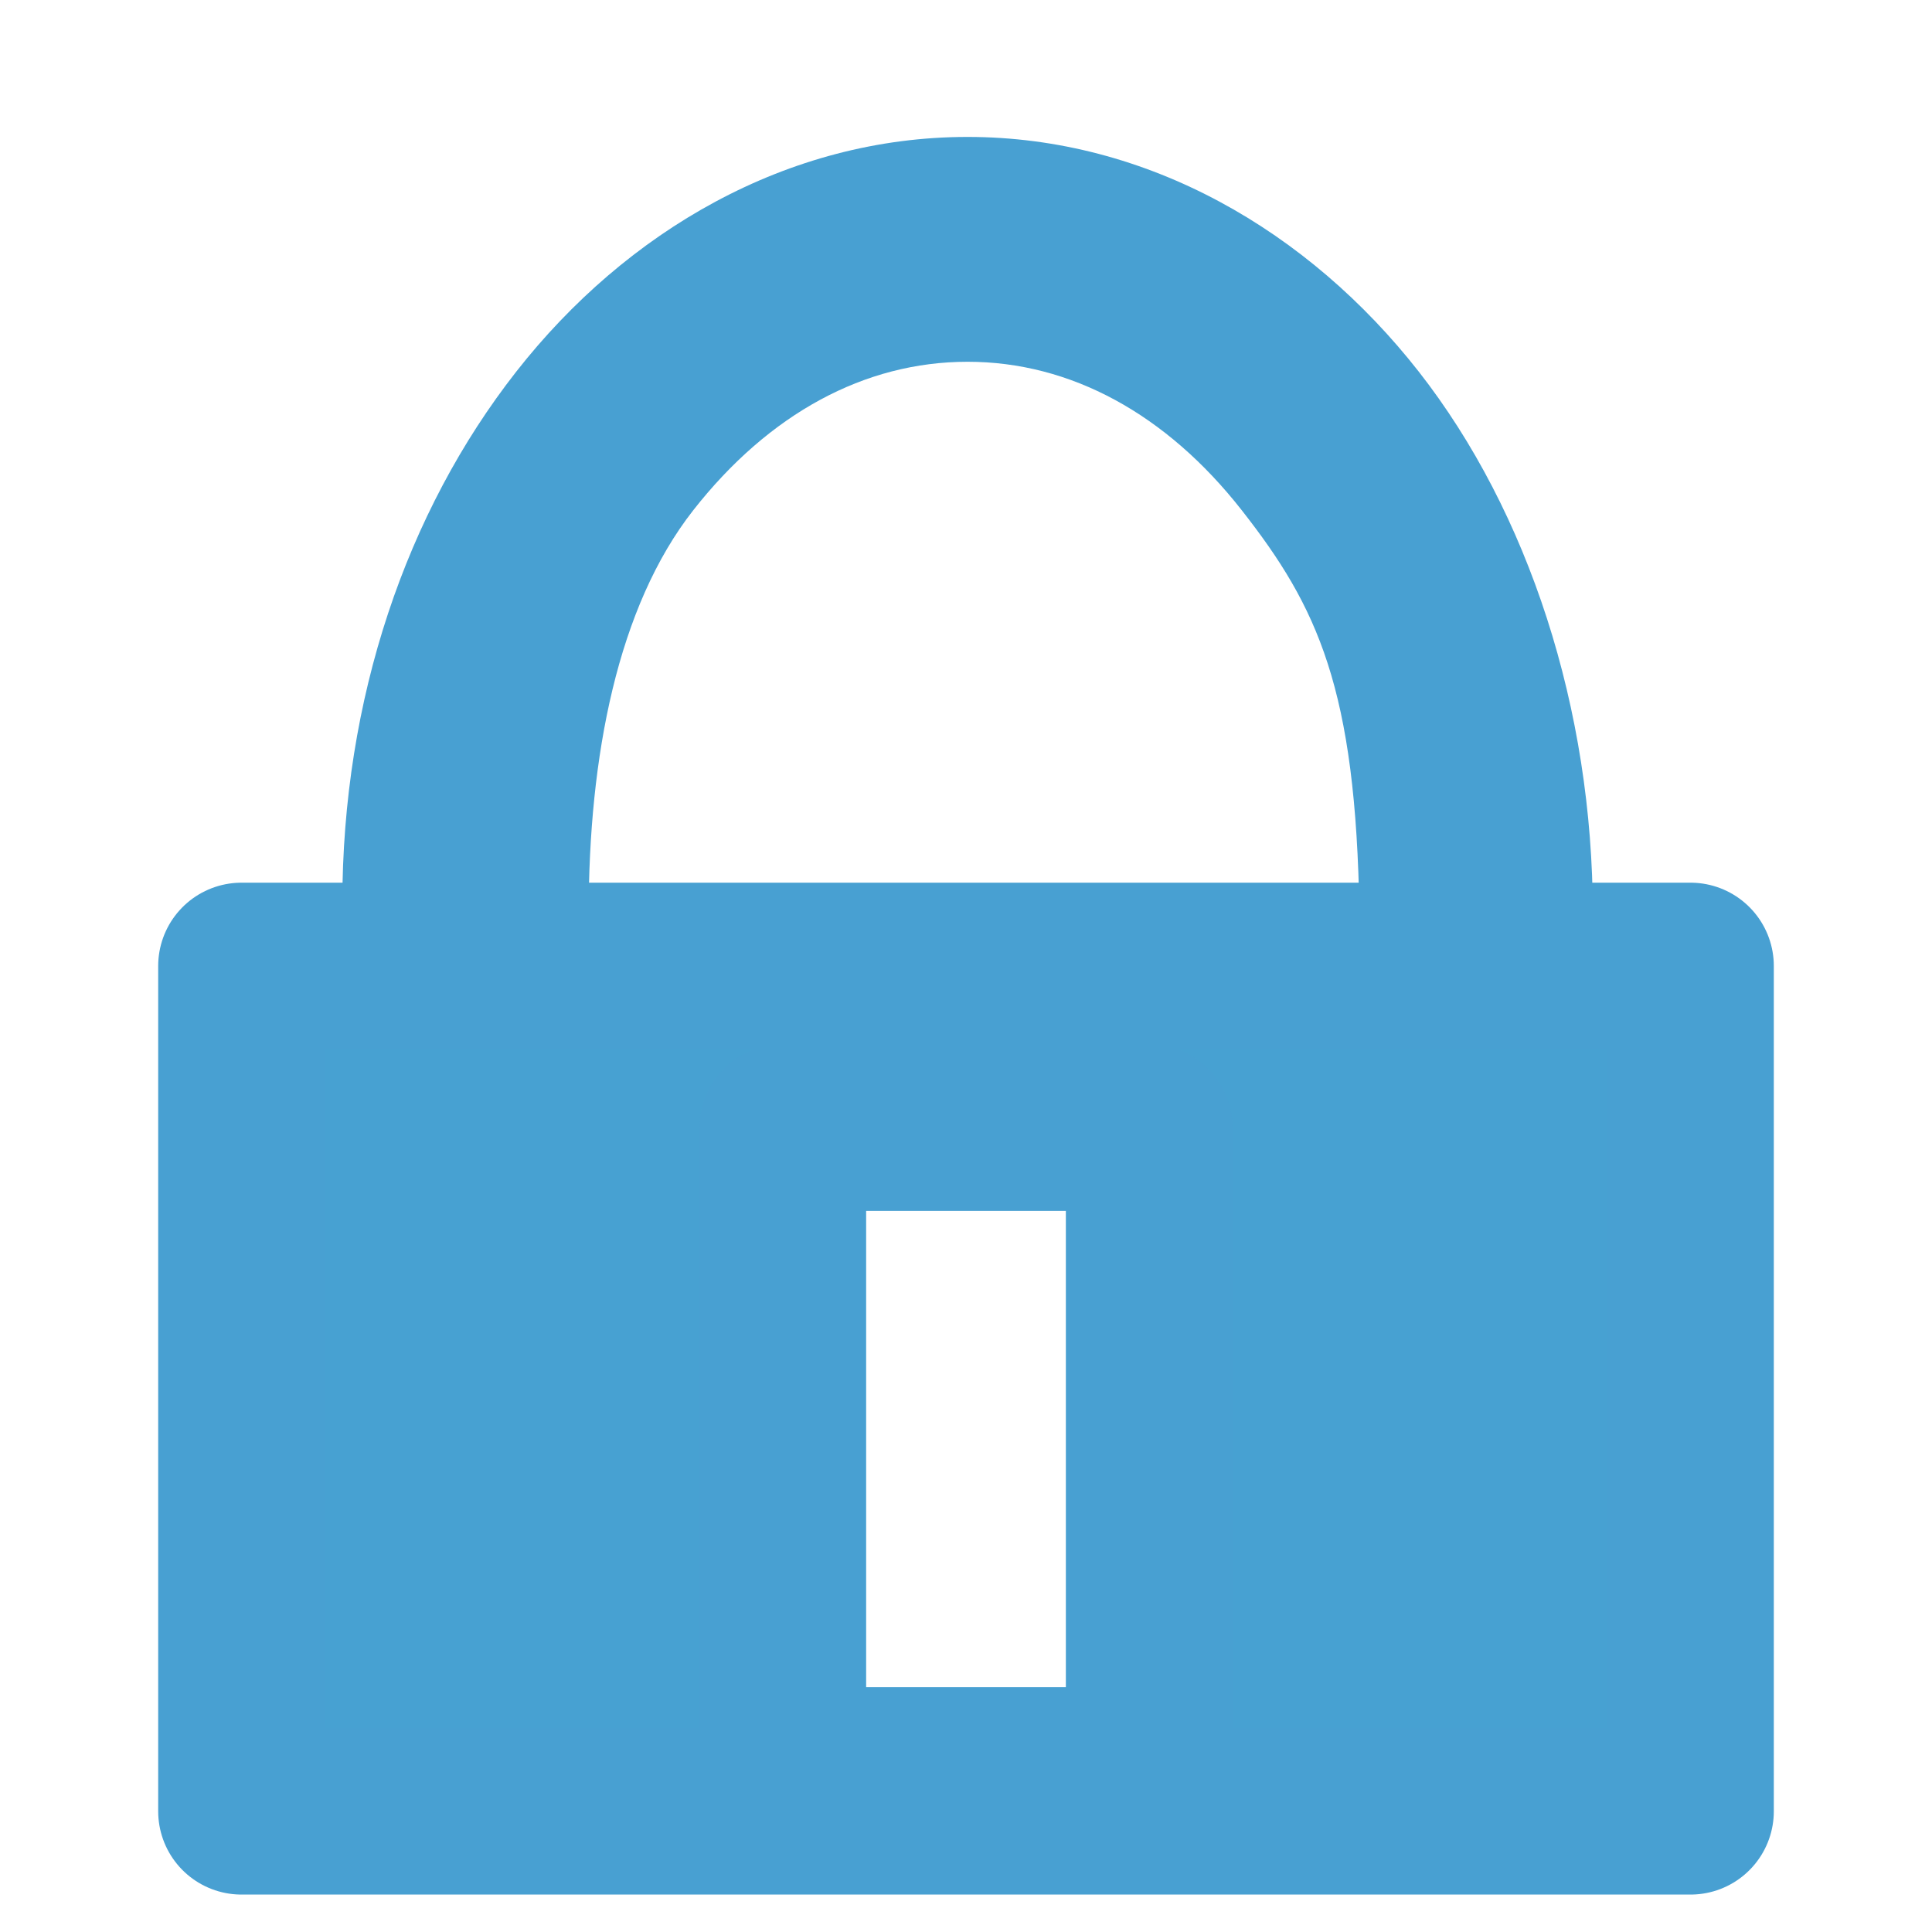
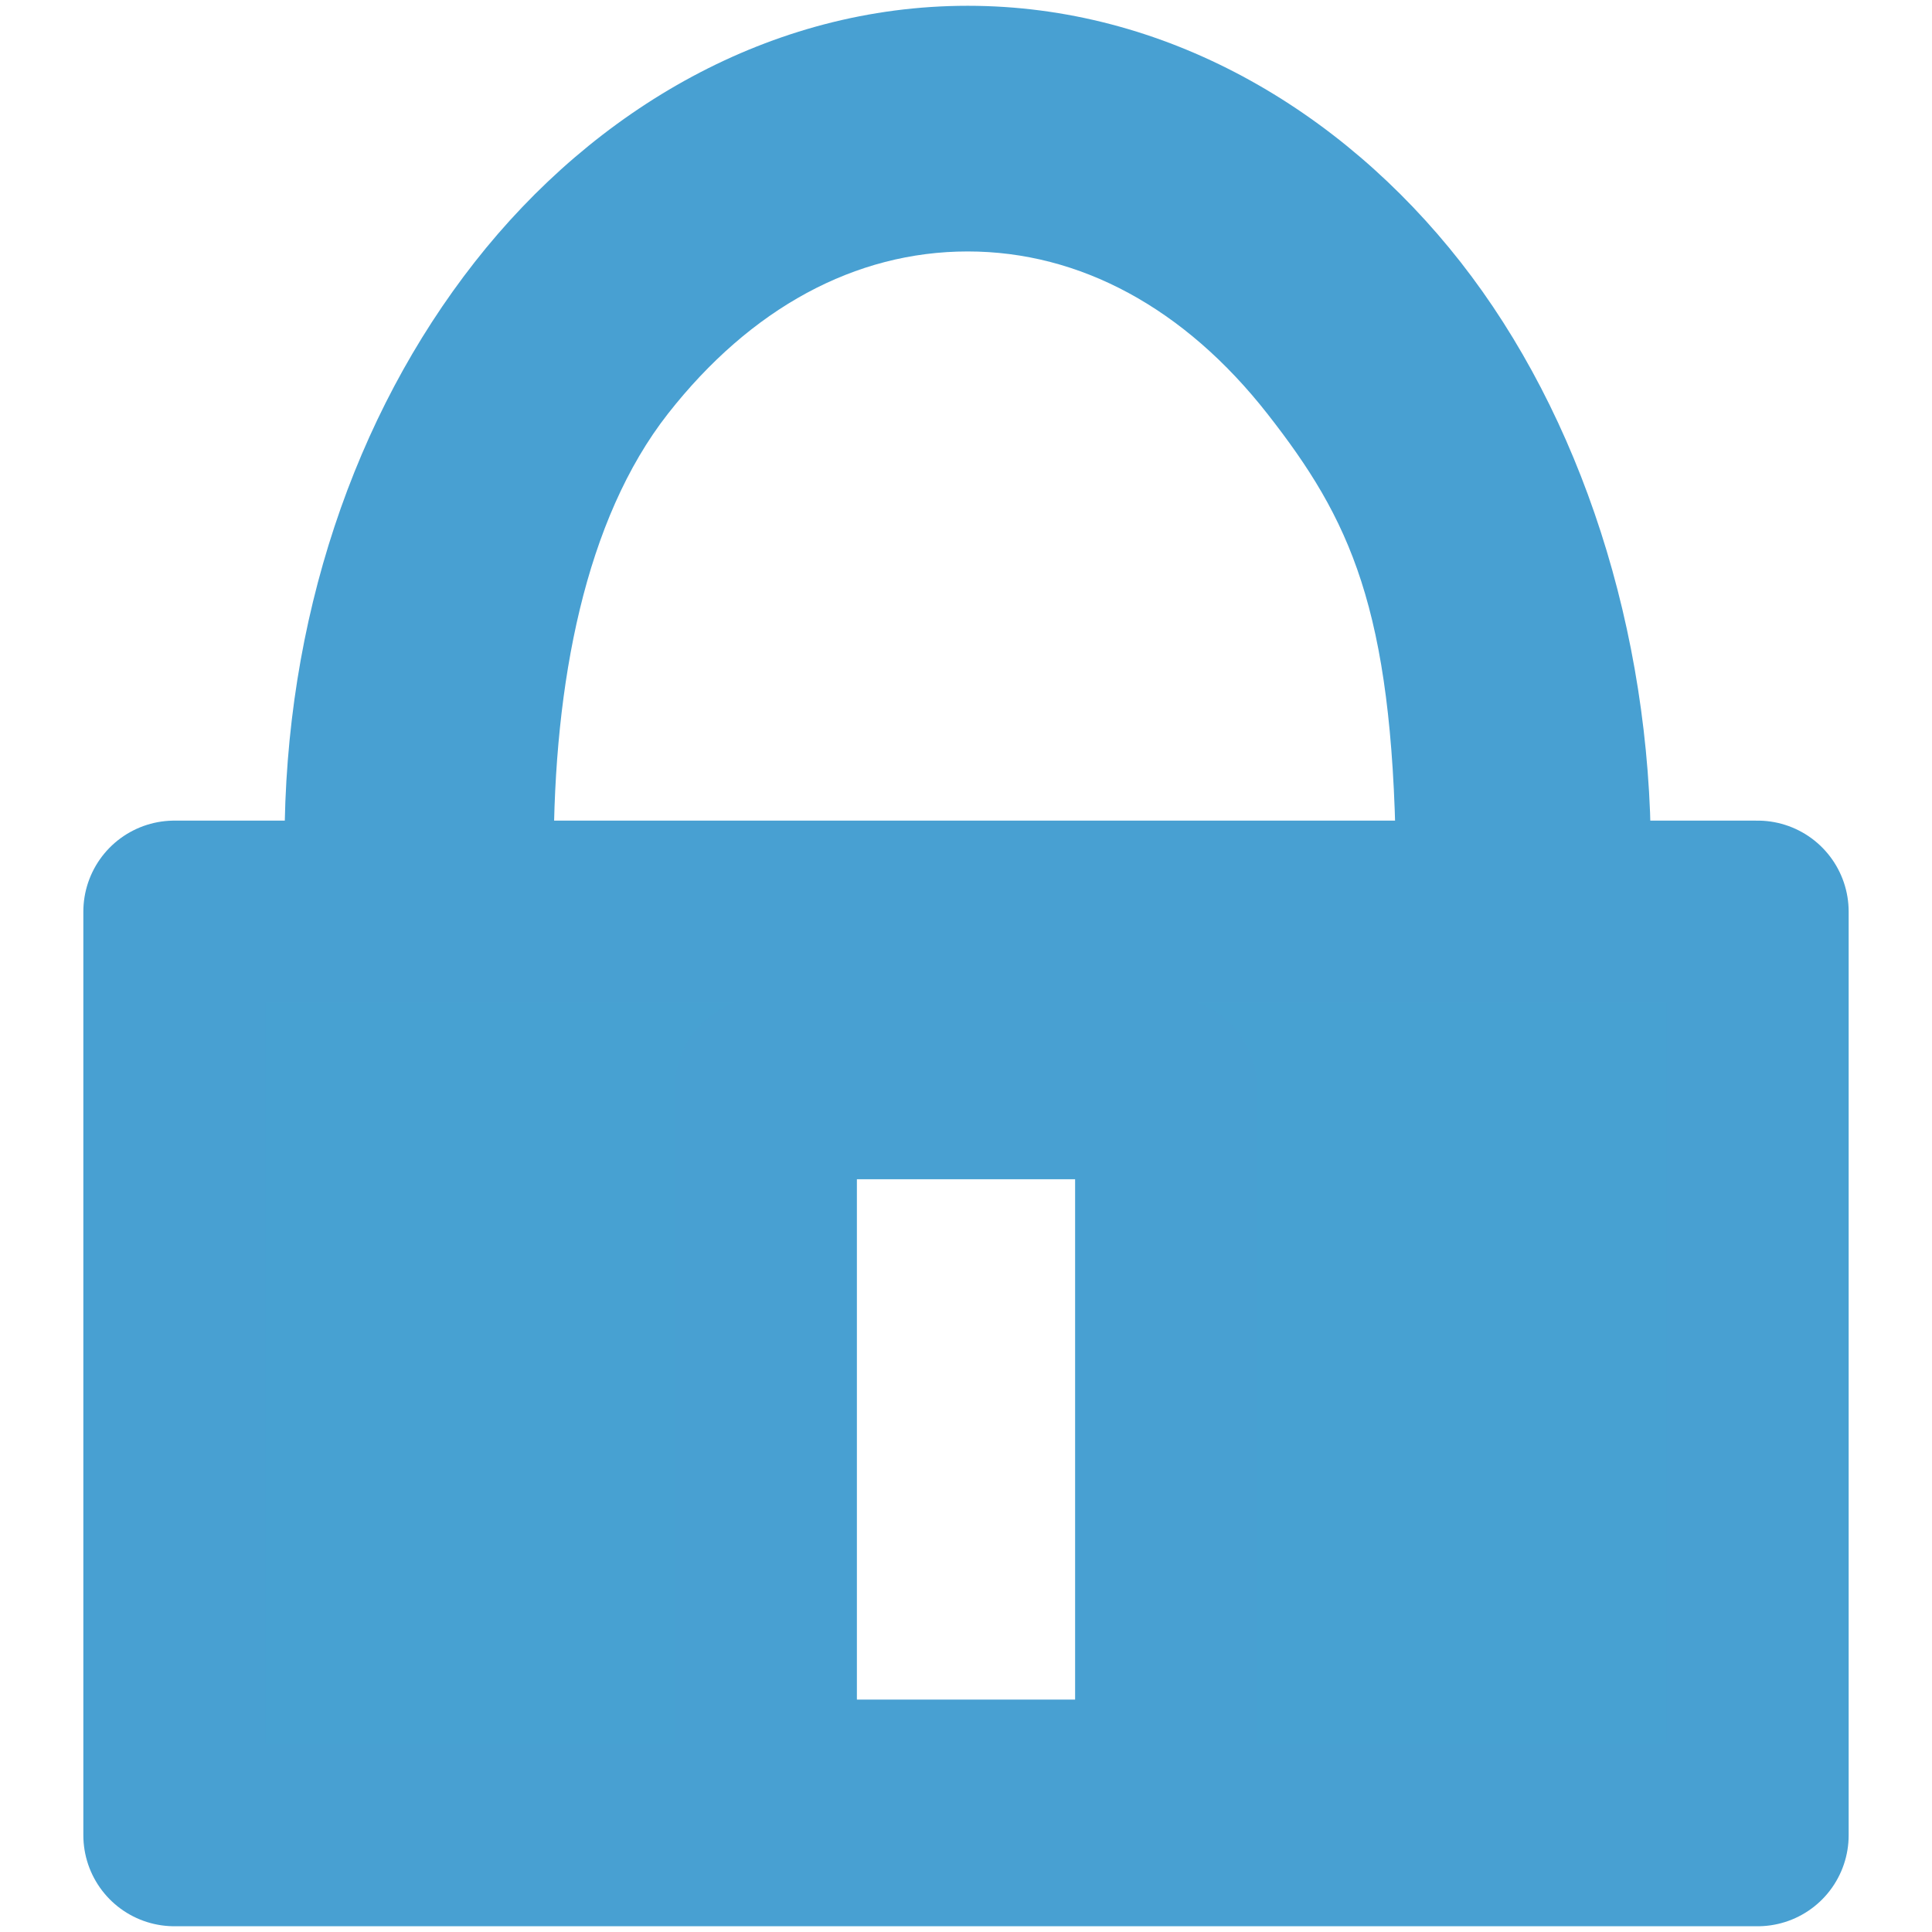
- <svg xmlns="http://www.w3.org/2000/svg" width="16" height="16">
-   <path style="fill:#47a1d2;fill-opacity:1;stroke:#48a0d2;stroke-width:1.38;stroke-linecap:round;stroke-linejoin:round;stroke-miterlimit:4;stroke-dasharray:none;stroke-opacity:1;paint-order:normal" d="M2 8v7h12V8zm4.483 1.338h3.034v5.324H6.483z" />
-   <path style="color:#000;fill:#48a0d2;stroke-width:1;stroke-linecap:round;stroke-linejoin:round;-inkscape-stroke:none" d="M2.835 7.482c0-1.694.53-3.243 1.441-4.405.91-1.161 2.243-1.943 3.737-1.943 1.493 0 2.826.782 3.736 1.943.91 1.162 1.442 2.795 1.442 4.489h-1.933c-.027-1.865-.347-2.54-.974-3.34-.627-.8-1.42-1.23-2.271-1.23-.853 0-1.645.43-2.272 1.23-.627.8-.866 2.04-.866 3.34" />
+ <svg xmlns="http://www.w3.org/2000/svg" width="128" height="128" version="1.1" id="svg6">
+   <defs id="defs10" />
+   <g id="g824" transform="matrix(8.741123,0,0,8.741123,-5.928983,-988.5351)">
+     <path id="path2" d="m 2,120 v 7 h 12 v -7 z m 4.483,1.338 h 3.034 v 5.324 H 6.483 Z" style="fill:#47a1d2;fill-opacity:1;stroke:#48a0d2;stroke-width:1.38;stroke-linecap:round;stroke-linejoin:round;stroke-miterlimit:4;stroke-dasharray:none;stroke-opacity:1;paint-order:normal" />
+     <path id="path4" d="m 2.835,119.482 c 0,-1.694 0.53,-3.243 1.441,-4.405 0.91,-1.161 2.243,-1.943 3.737,-1.943 1.493,0 2.826,0.782 3.736,1.943 0.91,1.162 1.442,2.795 1.442,4.489 h -1.933 c -0.027,-1.865 -0.347,-2.54 -0.974,-3.34 -0.627,-0.8 -1.42,-1.23 -2.271,-1.23 -0.853,0 -1.645,0.43 -2.272,1.23 -0.627,0.8 -0.866,2.04 -0.866,3.34" style="color:#000000;fill:#48a0d2;stroke-width:1;stroke-linecap:round;stroke-linejoin:round" />
+   </g>
</svg>
